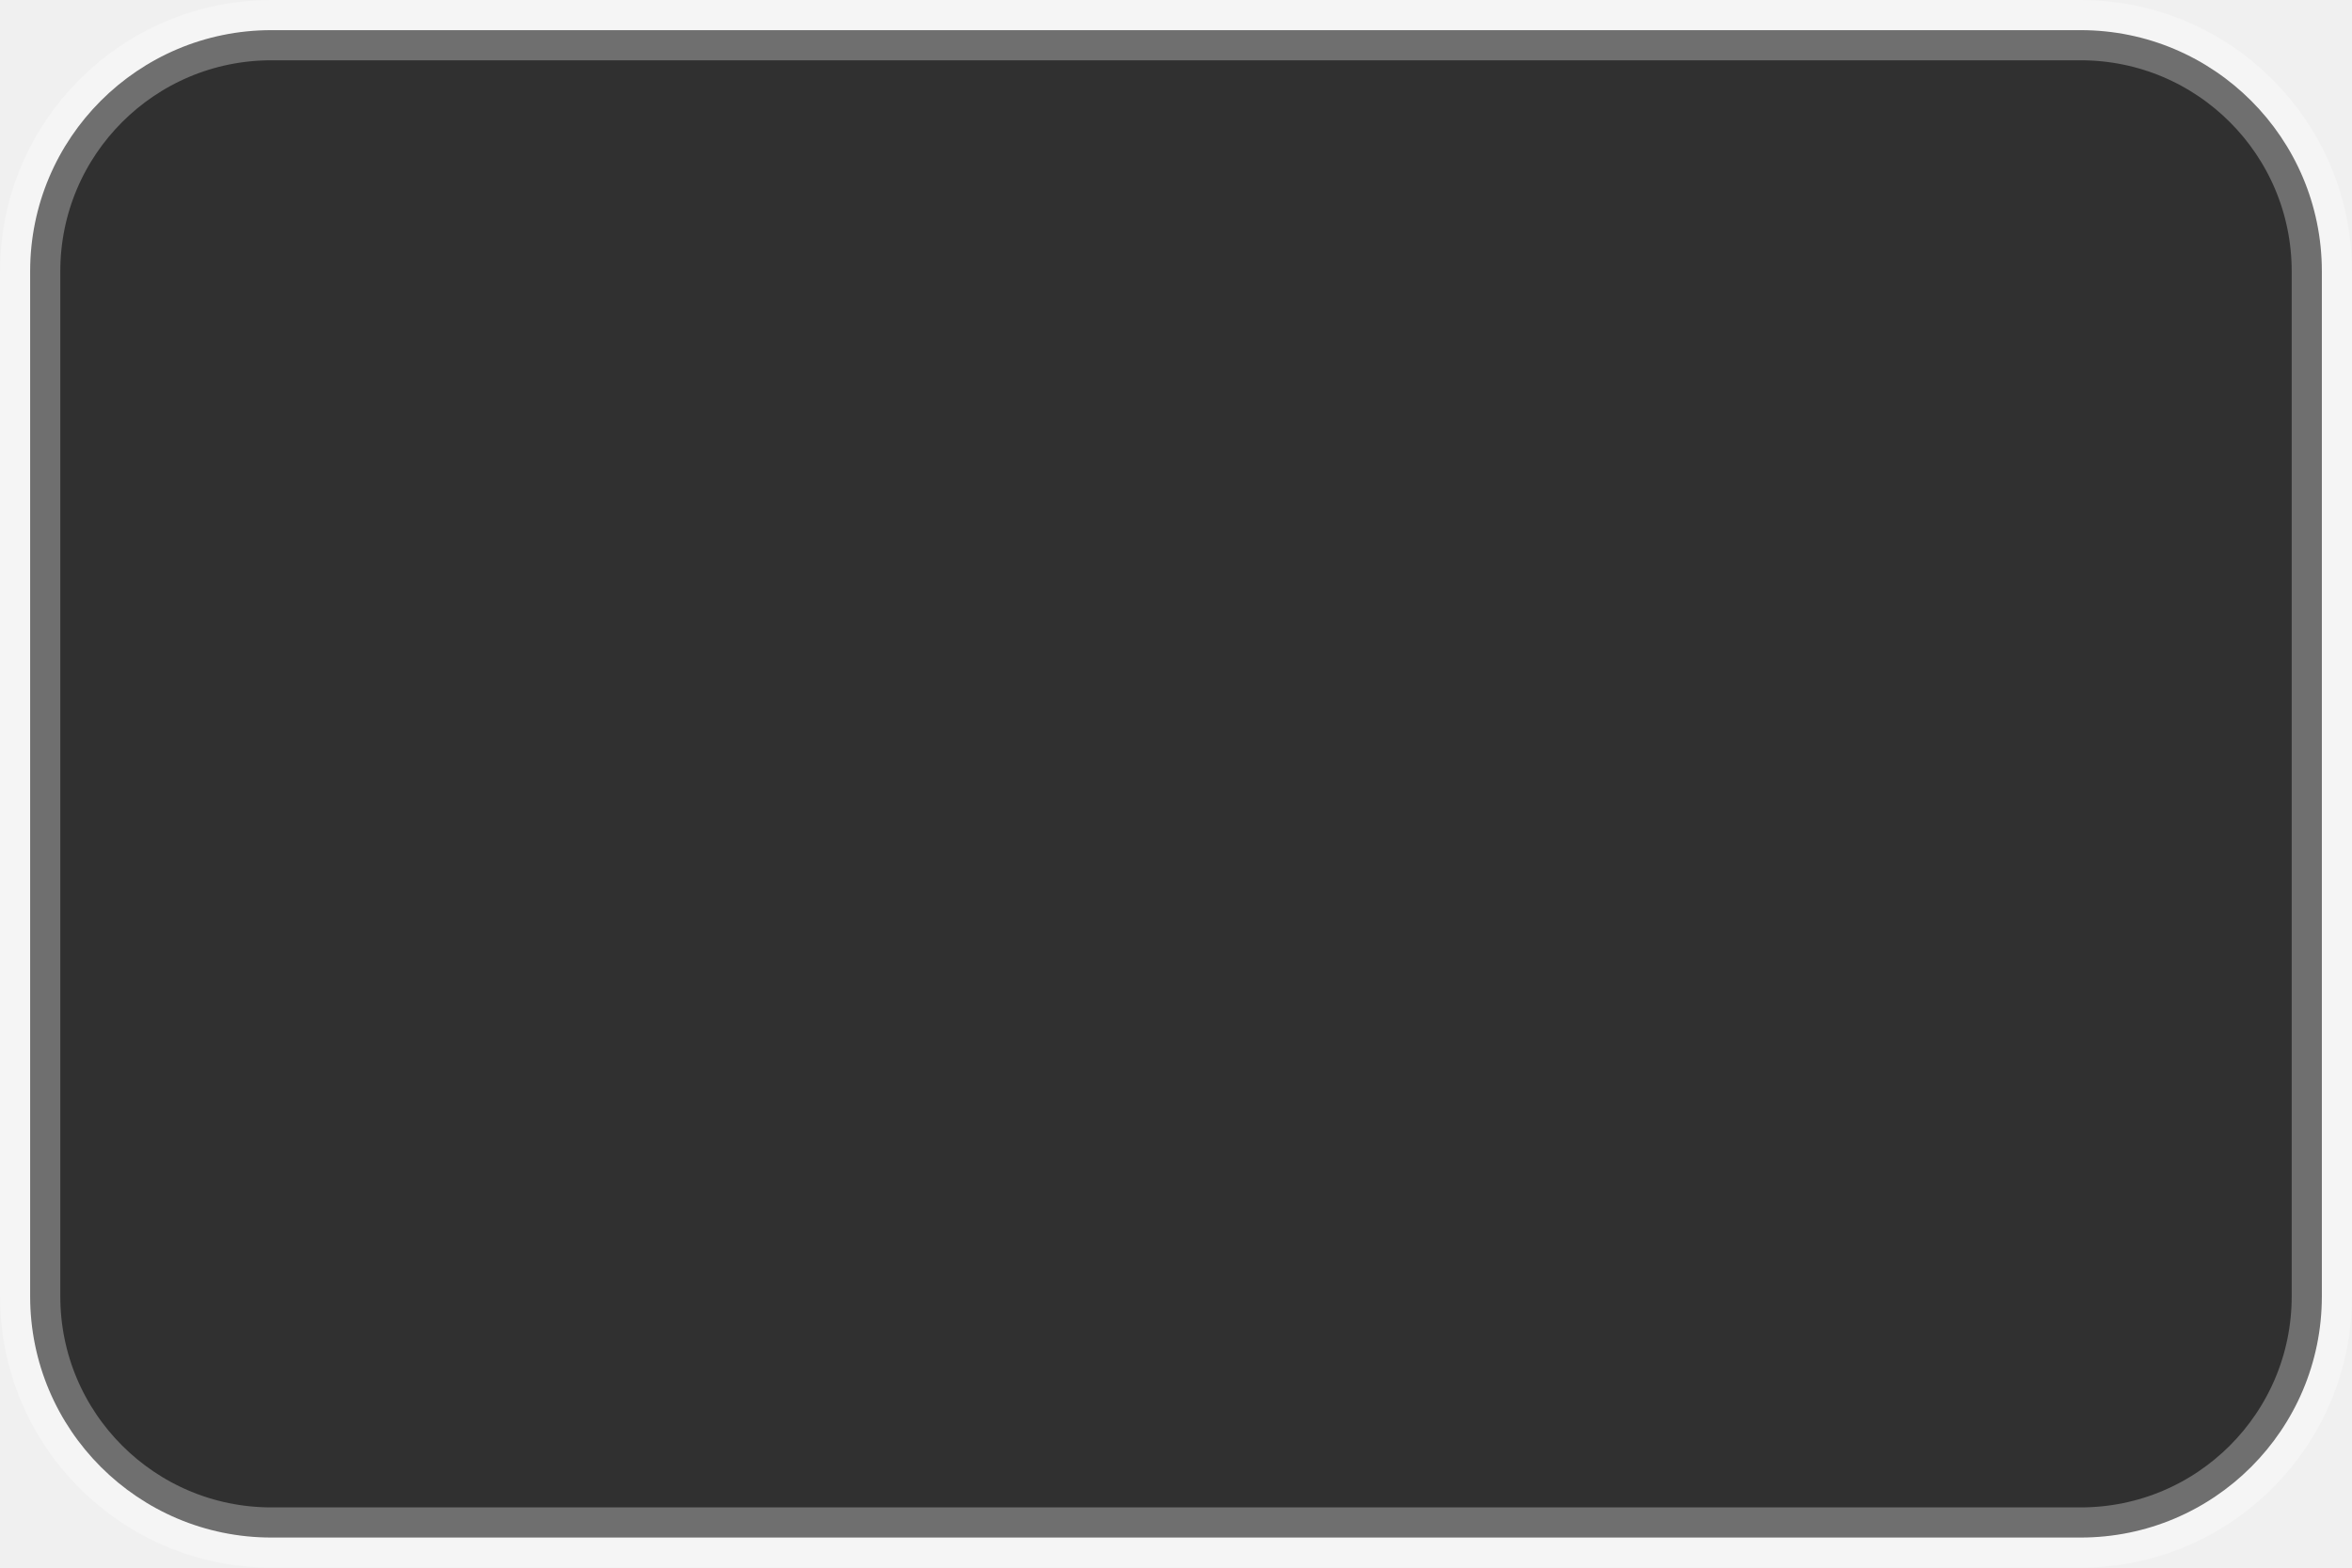
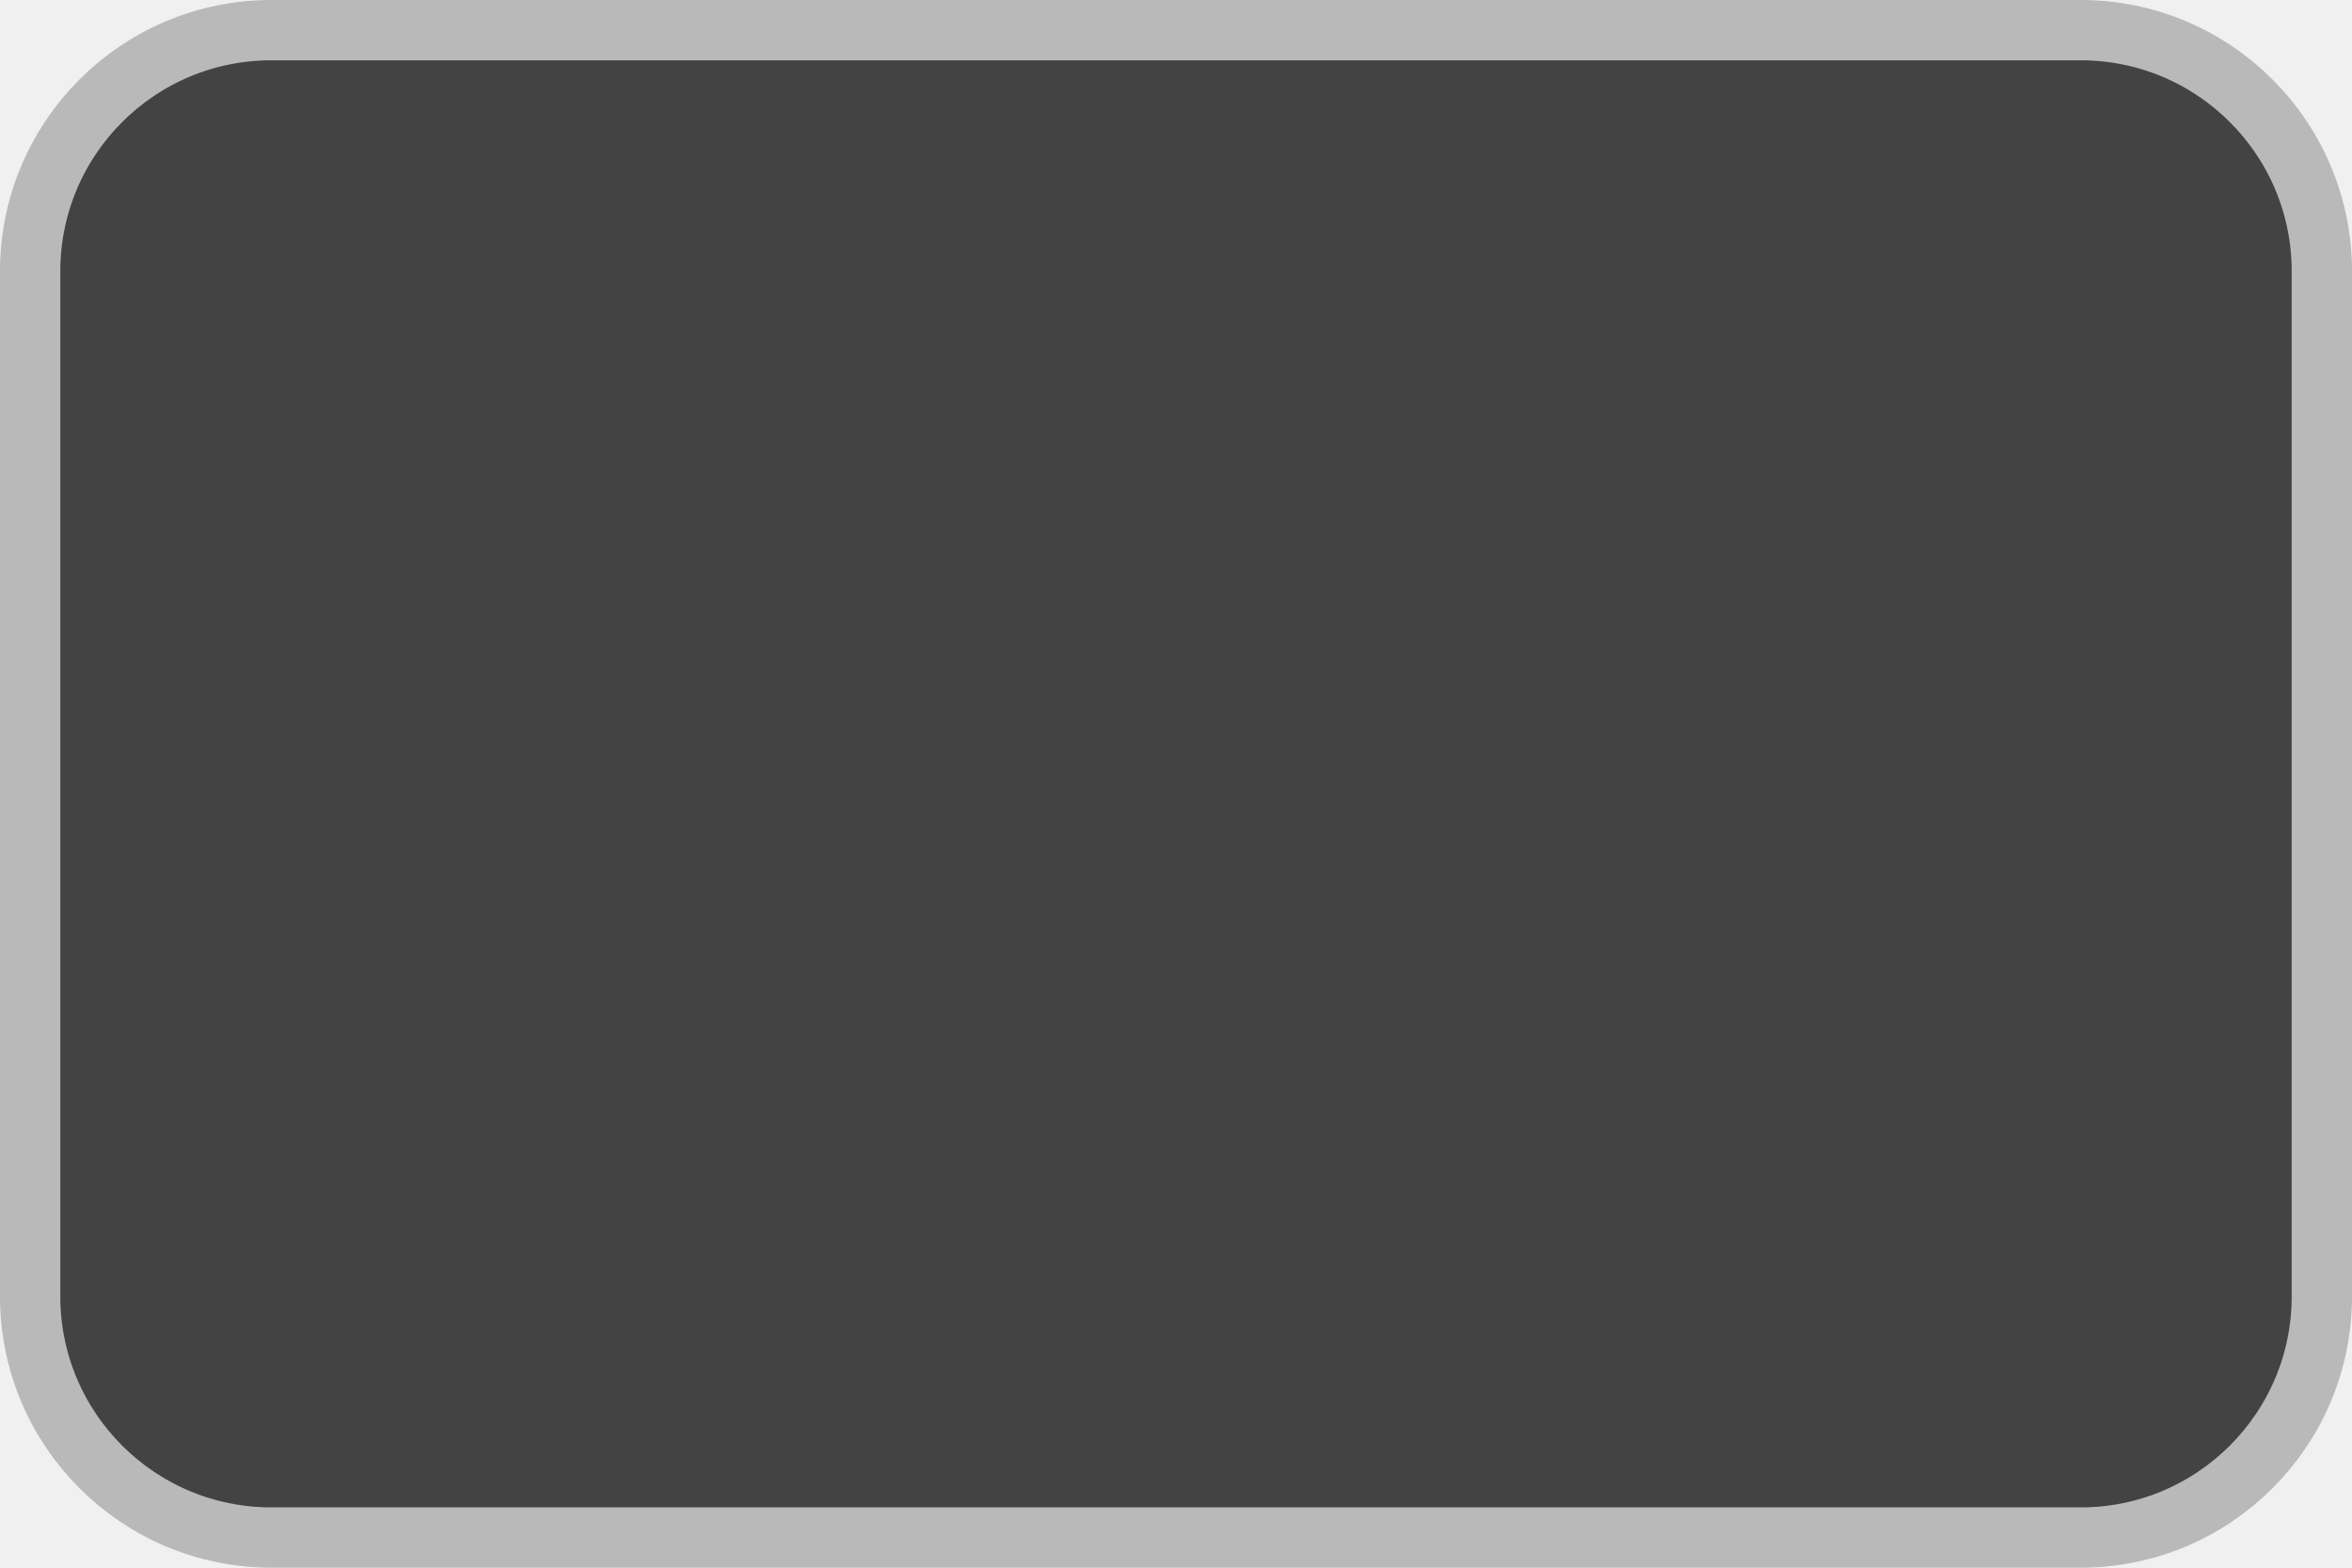
<svg xmlns="http://www.w3.org/2000/svg" version="1.0" width="39" height="26" id="svg2">
  <defs id="defs4">
    </defs>
-   <rect style="opacity:1;fill:#000000;fill-opacity:0.8;fill-rule:nonzero;stroke:#ffffff;stroke-width:1;stroke-linecap:square;stroke-linejoin:miter;marker:none;marker-start:none;marker-mid:none;marker-end:none;stroke-miterlimit:4;stroke-dasharray:none;stroke-dashoffset:0;stroke-opacity:0.302;visibility:visible;display:inline;overflow:visible;enable-background:accumulate" id="rect2400" width="38" height="25" x="0.5" y="0.5" rx="4" ry="4" />
+   <rect style="opacity:0.9;fill:#000000;fill-opacity:0.8;fill-rule:nonzero;stroke:#b3b3b3;stroke-width:1;stroke-linecap:square;stroke-linejoin:miter;marker:none;marker-start:none;marker-mid:none;marker-end:none;stroke-miterlimit:4;stroke-dasharray:none;stroke-dashoffset:0;stroke-opacity:1;visibility:visible;display:inline;overflow:visible;enable-background:accumulate" id="rect2400" width="38" height="25" x="0.5" y="0.5" rx="4" ry="4" />
</svg>
